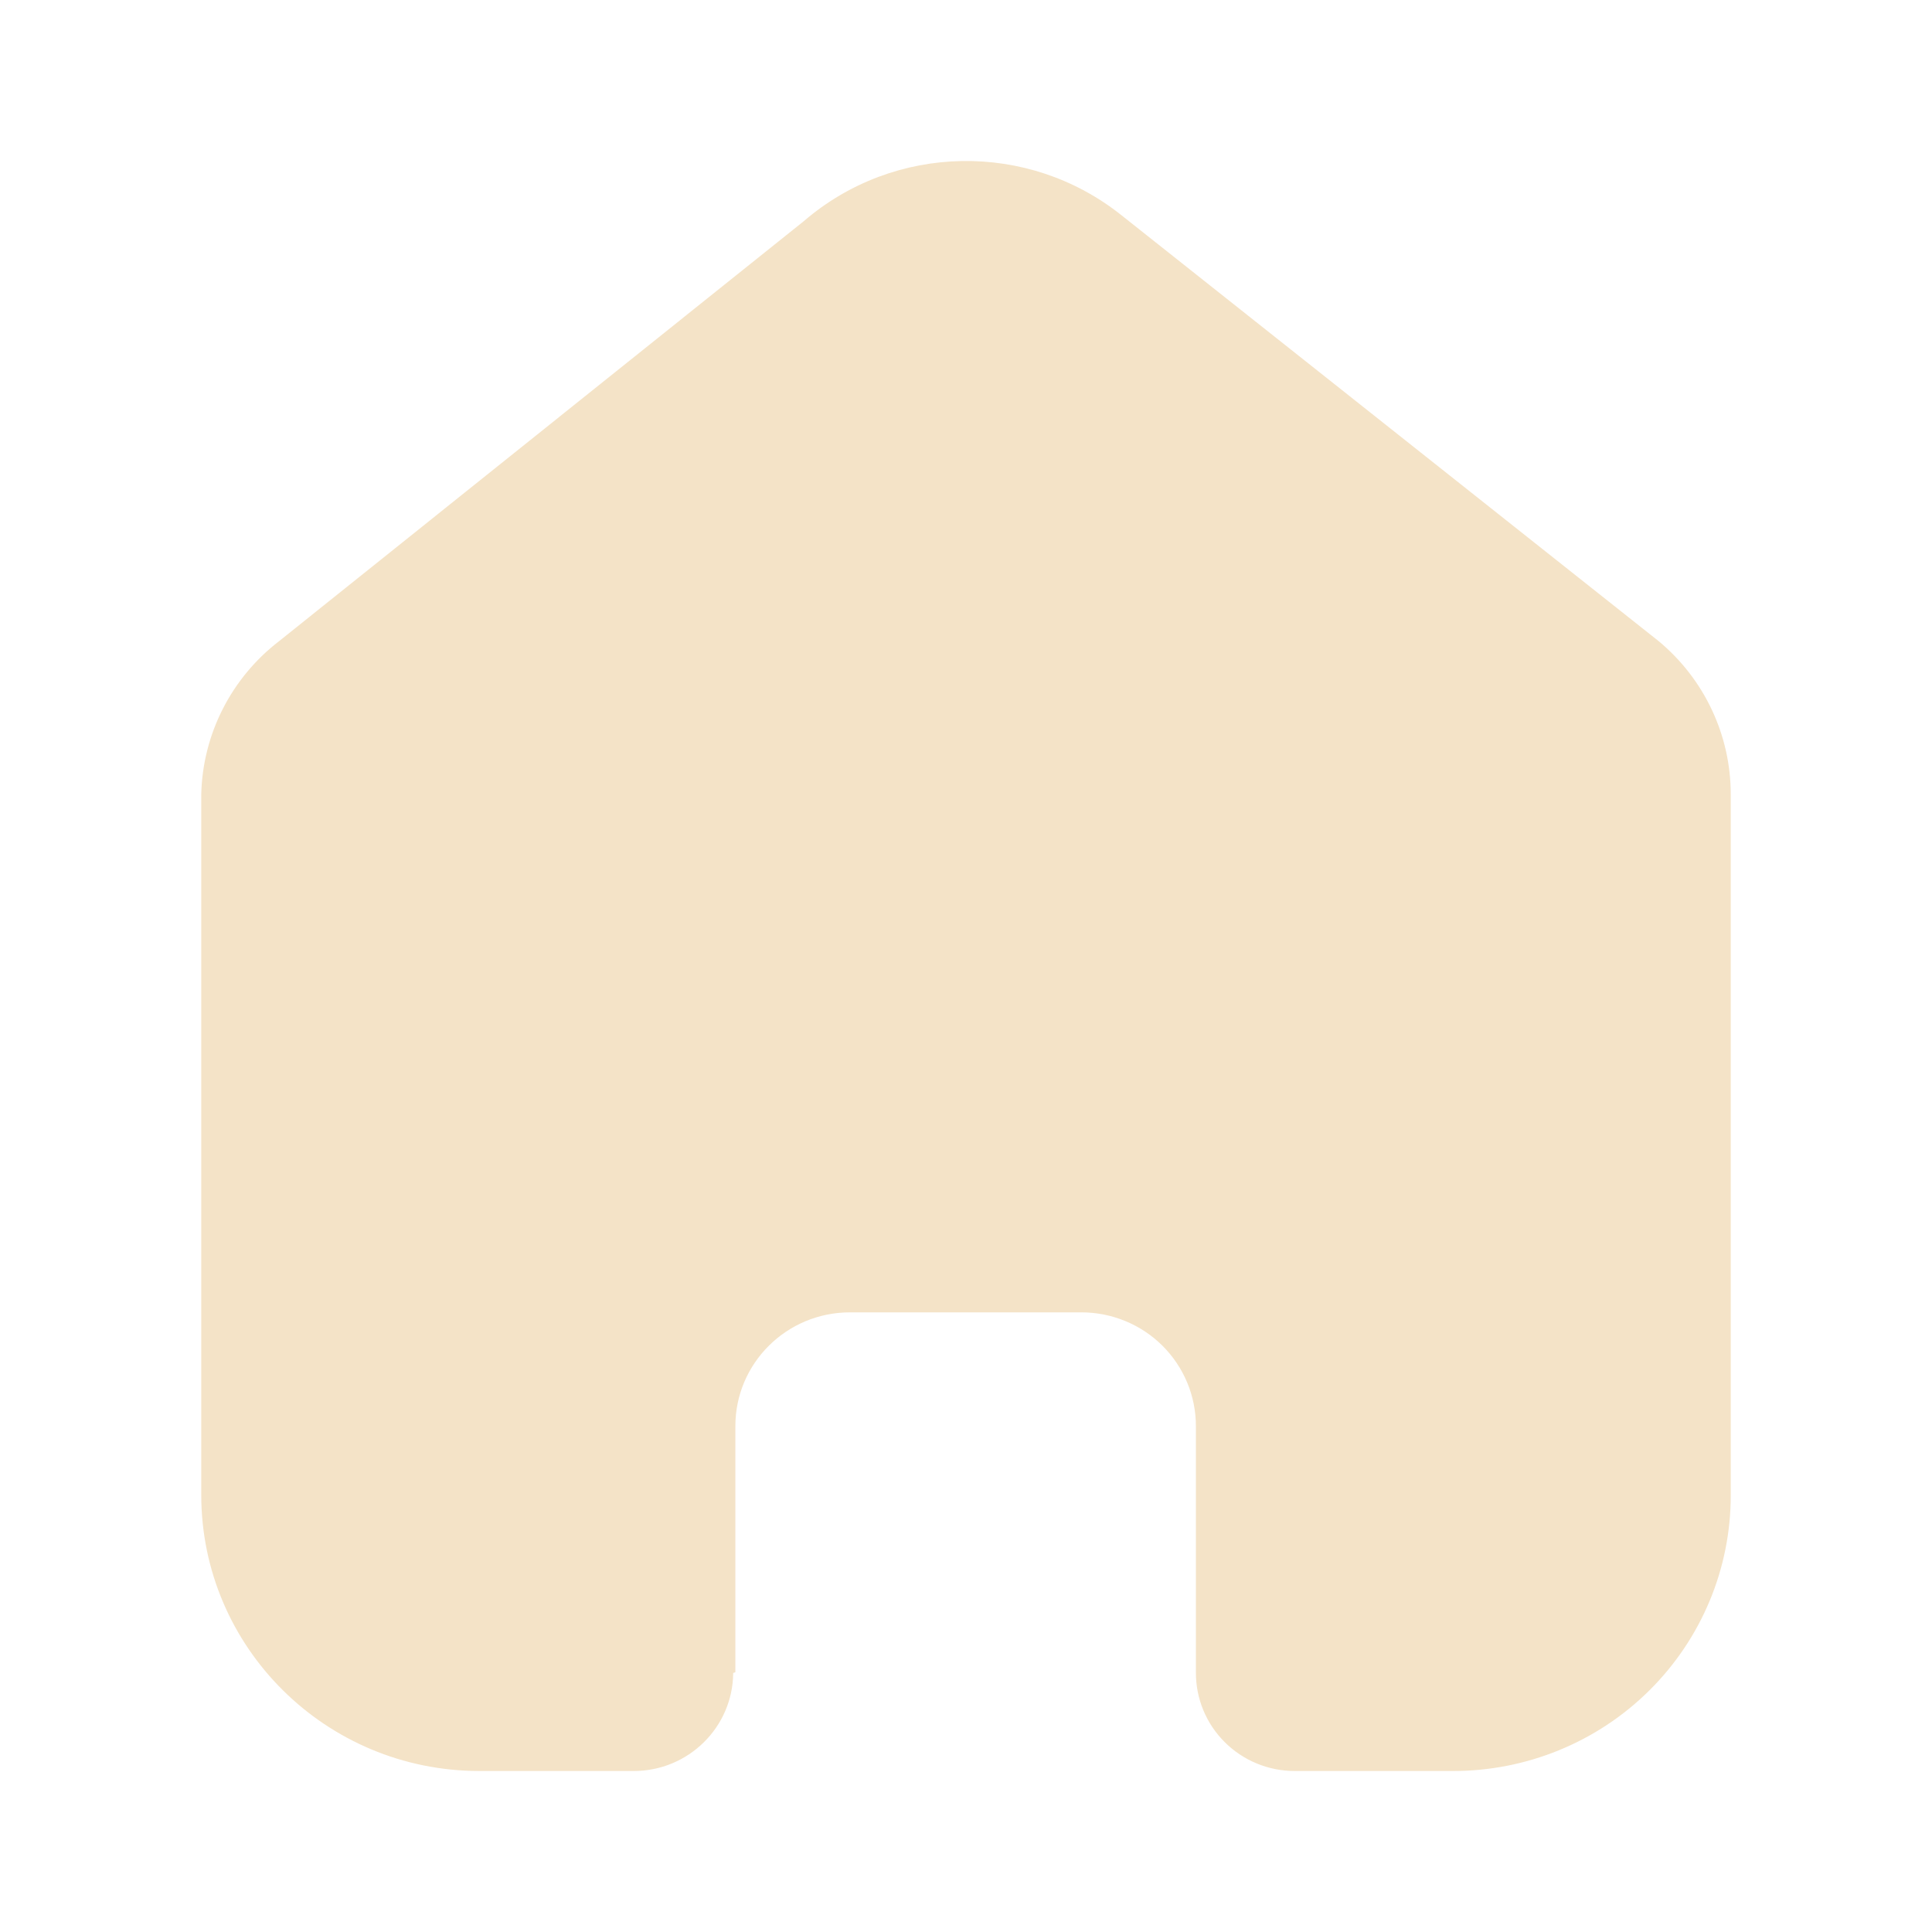
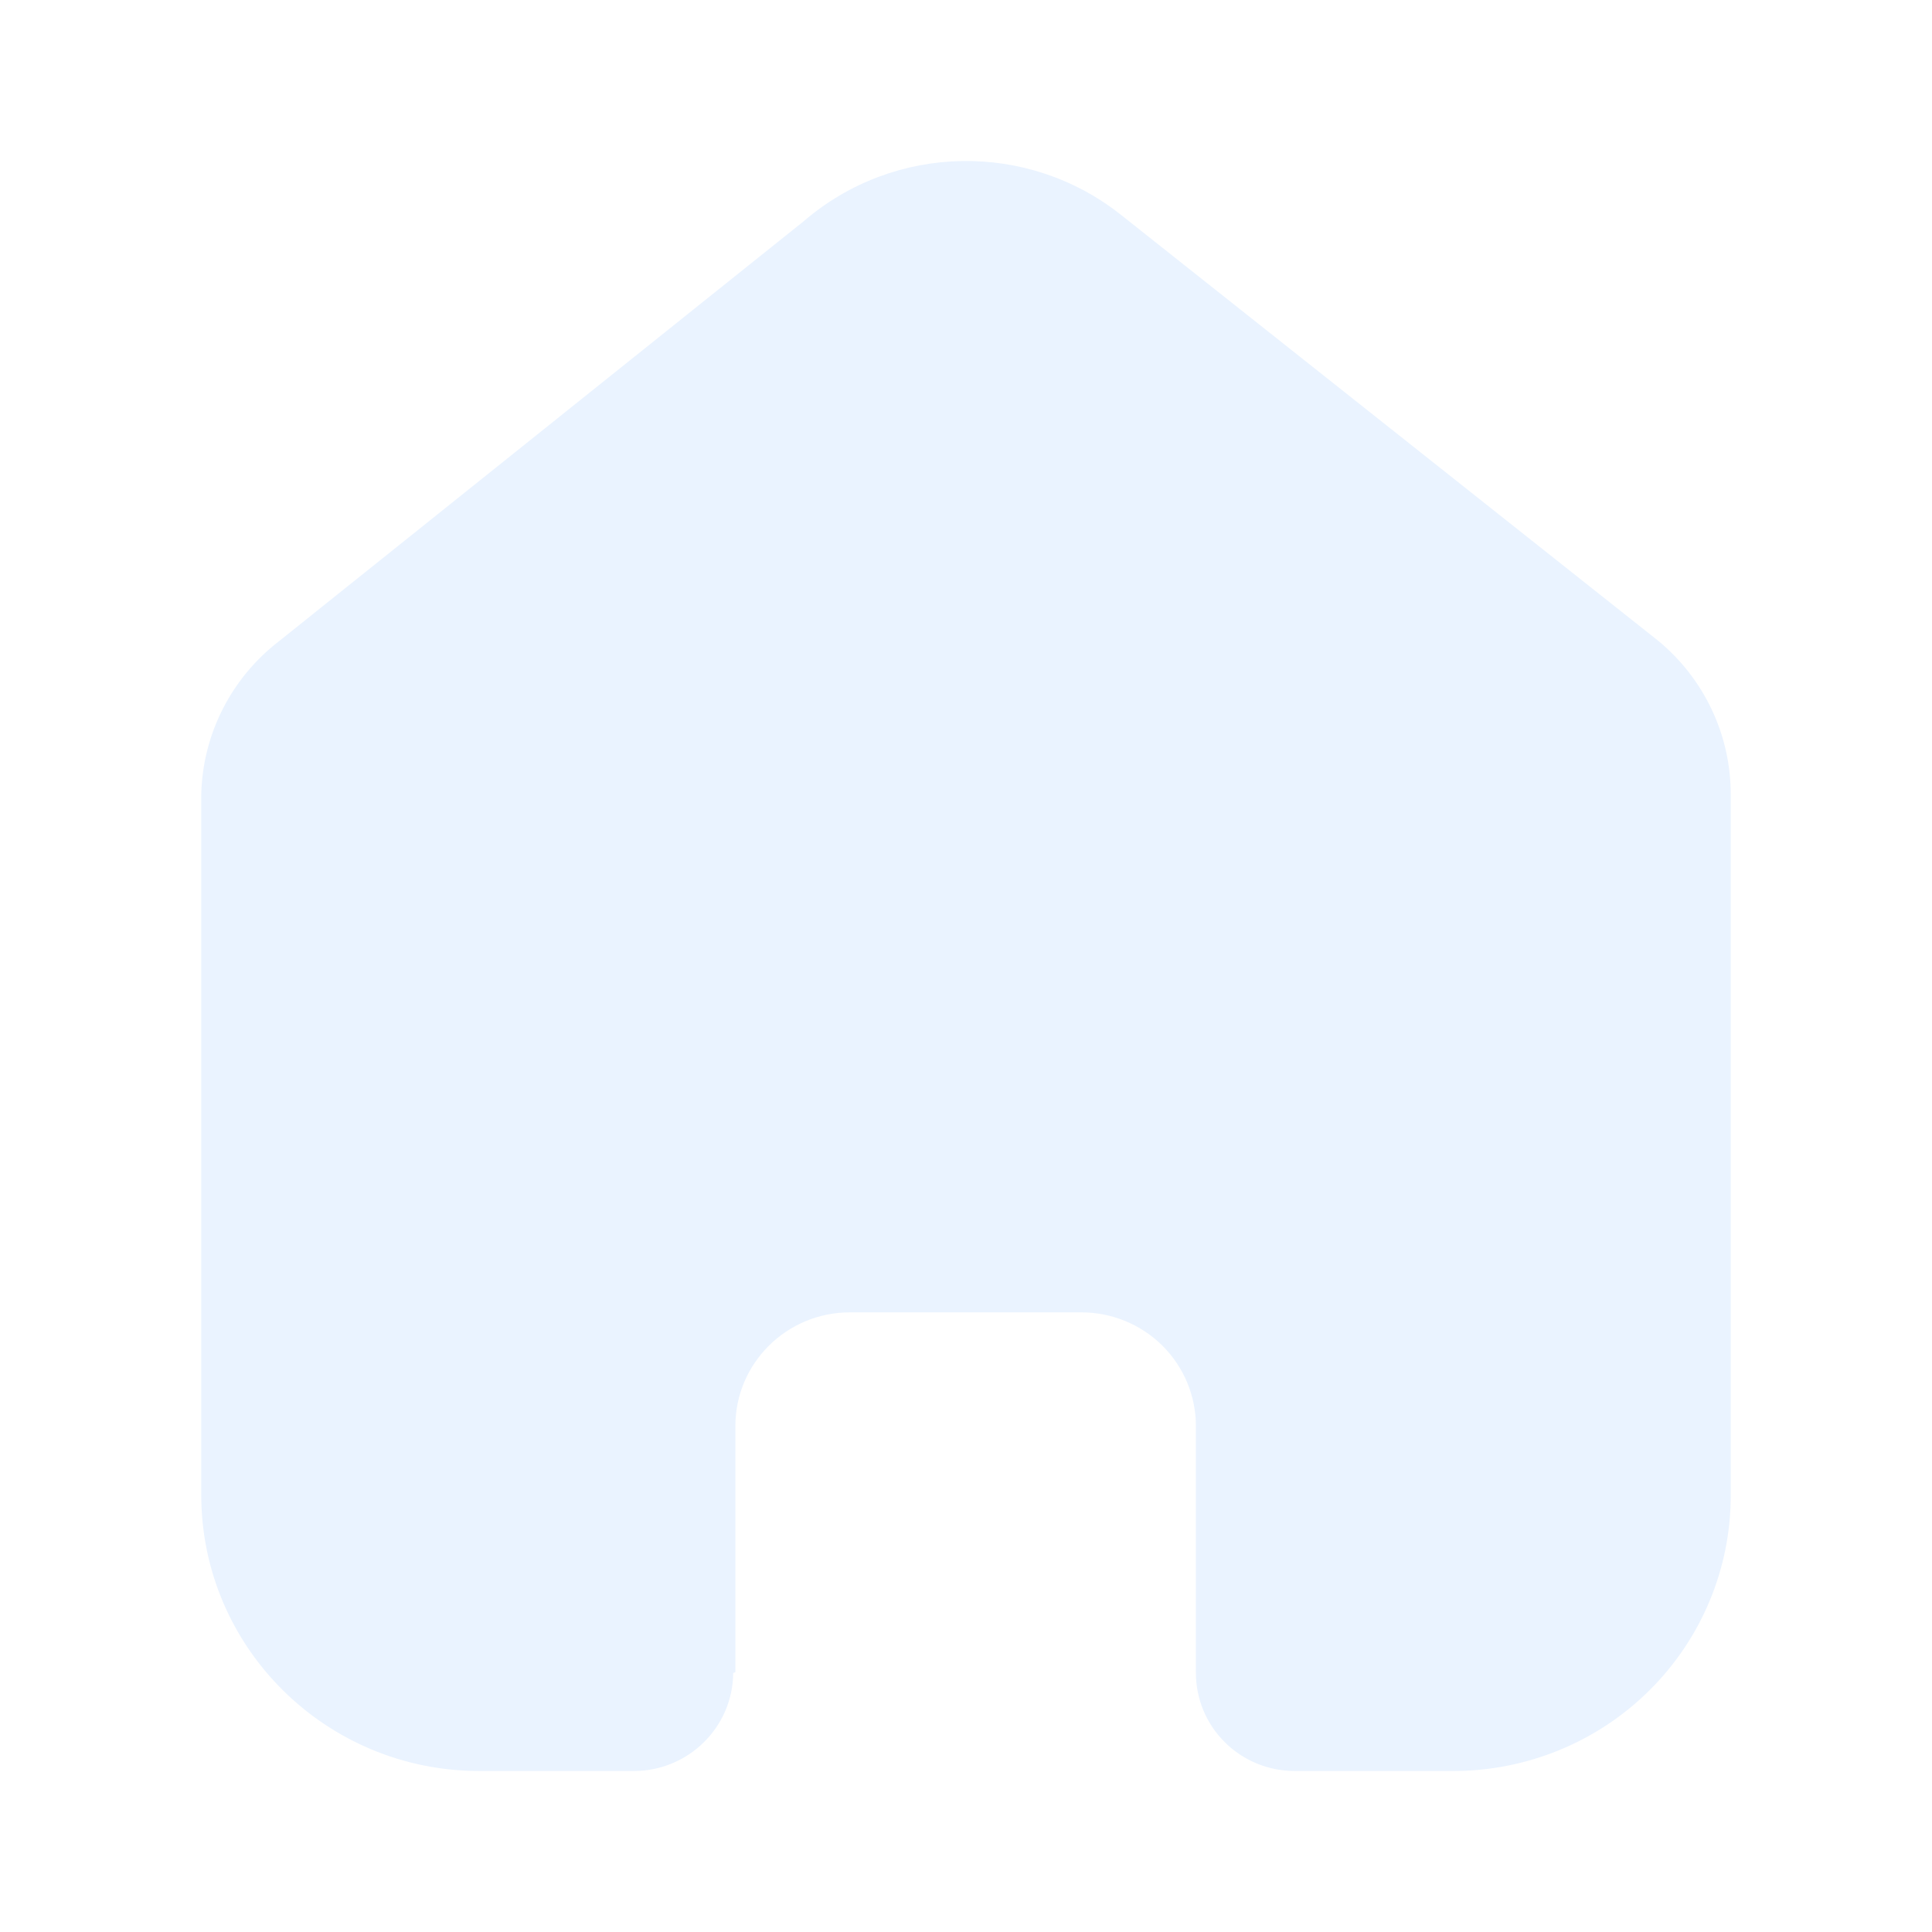
<svg xmlns="http://www.w3.org/2000/svg" width="48" height="48" viewBox="0 0 48 48" fill="none">
-   <path d="M18.27 41.547V35.431C18.27 33.87 19.544 32.605 21.117 32.605H26.865C27.62 32.605 28.345 32.902 28.879 33.432C29.413 33.963 29.712 34.682 29.712 35.431V41.547C29.708 42.196 29.964 42.82 30.425 43.28C30.885 43.741 31.512 44 32.166 44H36.088C37.919 44.005 39.678 43.286 40.974 42.002C42.271 40.718 43 38.974 43 37.156V19.734C43 18.265 42.344 16.872 41.209 15.929L27.868 5.352C25.547 3.497 22.222 3.557 19.971 5.494L6.934 15.929C5.745 16.844 5.035 18.241 5 19.734V37.138C5 40.928 8.095 44 11.912 44H15.745C17.102 44 18.206 42.912 18.216 41.565L18.27 41.547Z" fill="#F4E3C7" />
+   <path d="M18.27 41.547V35.431C18.27 33.87 19.544 32.605 21.117 32.605H26.865C27.62 32.605 28.345 32.902 28.879 33.432C29.413 33.963 29.712 34.682 29.712 35.431V41.547C29.708 42.196 29.964 42.82 30.425 43.28C30.885 43.741 31.512 44 32.166 44H36.088C37.919 44.005 39.678 43.286 40.974 42.002C42.271 40.718 43 38.974 43 37.156V19.734C43 18.265 42.344 16.872 41.209 15.929L27.868 5.352C25.547 3.497 22.222 3.557 19.971 5.494L6.934 15.929C5.745 16.844 5.035 18.241 5 19.734V37.138C5 40.928 8.095 44 11.912 44H15.745C17.102 44 18.206 42.912 18.216 41.565L18.27 41.547Z" fill="#eaf3ff" />
</svg>
